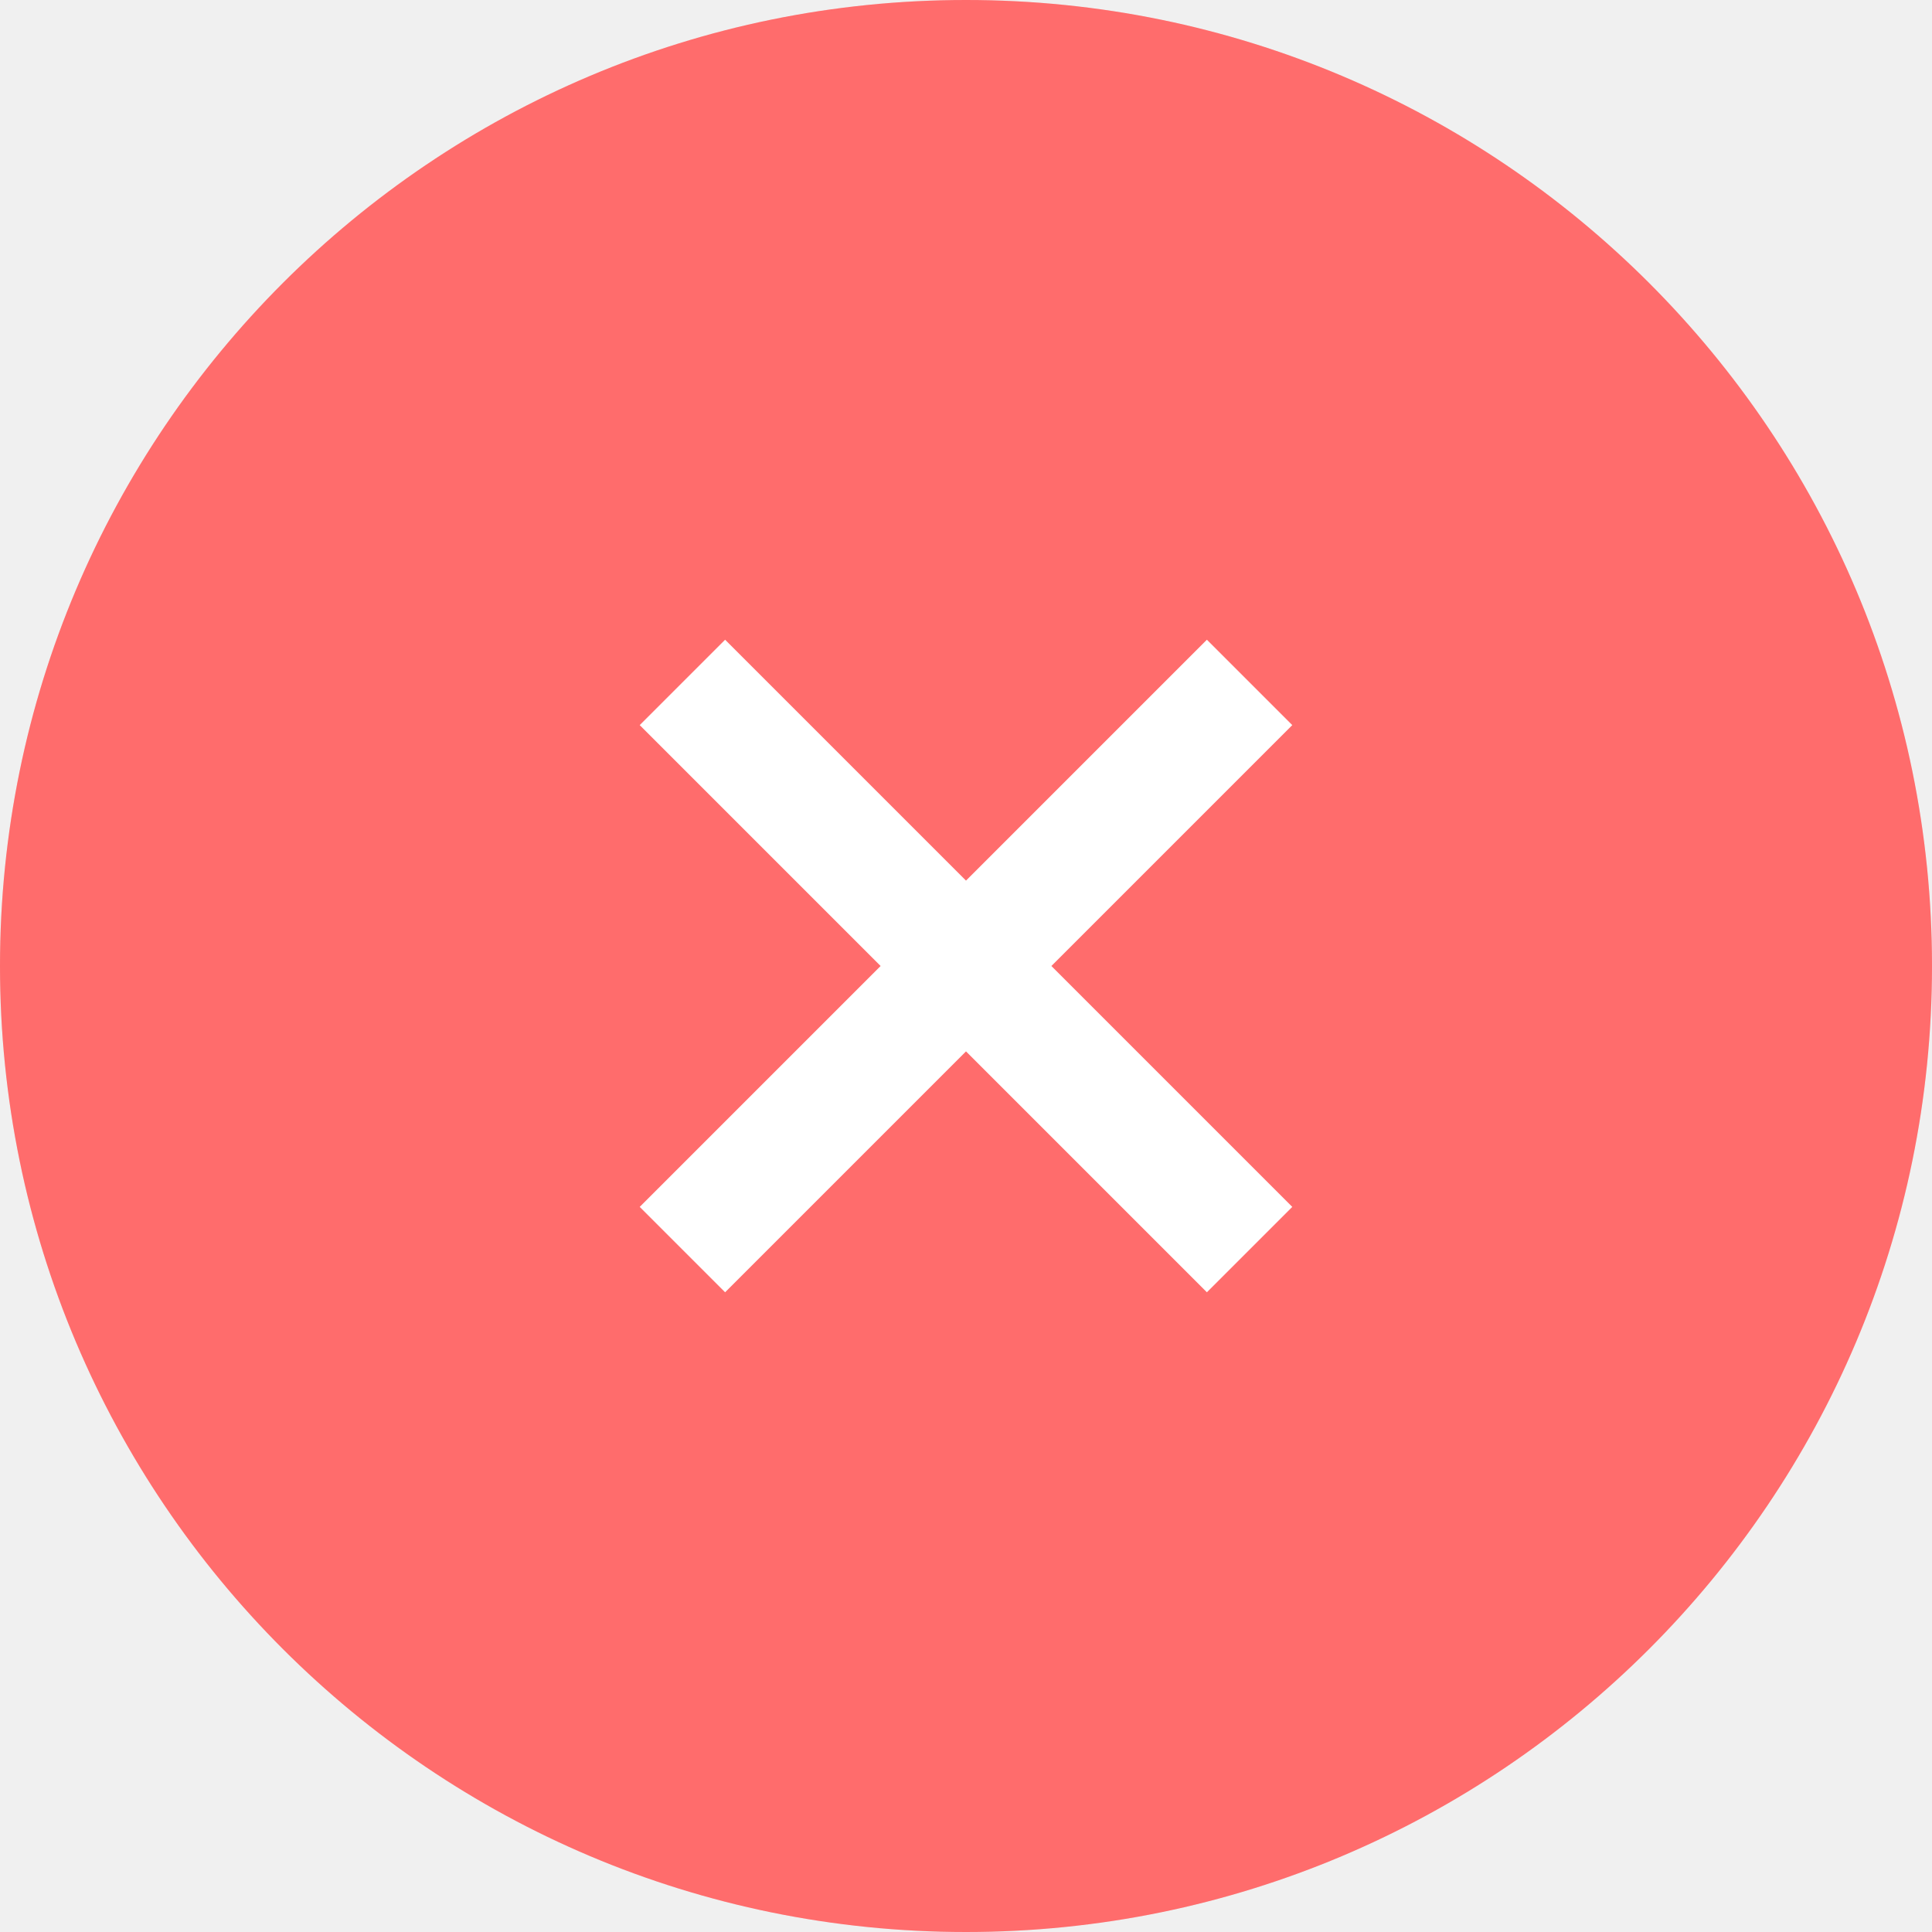
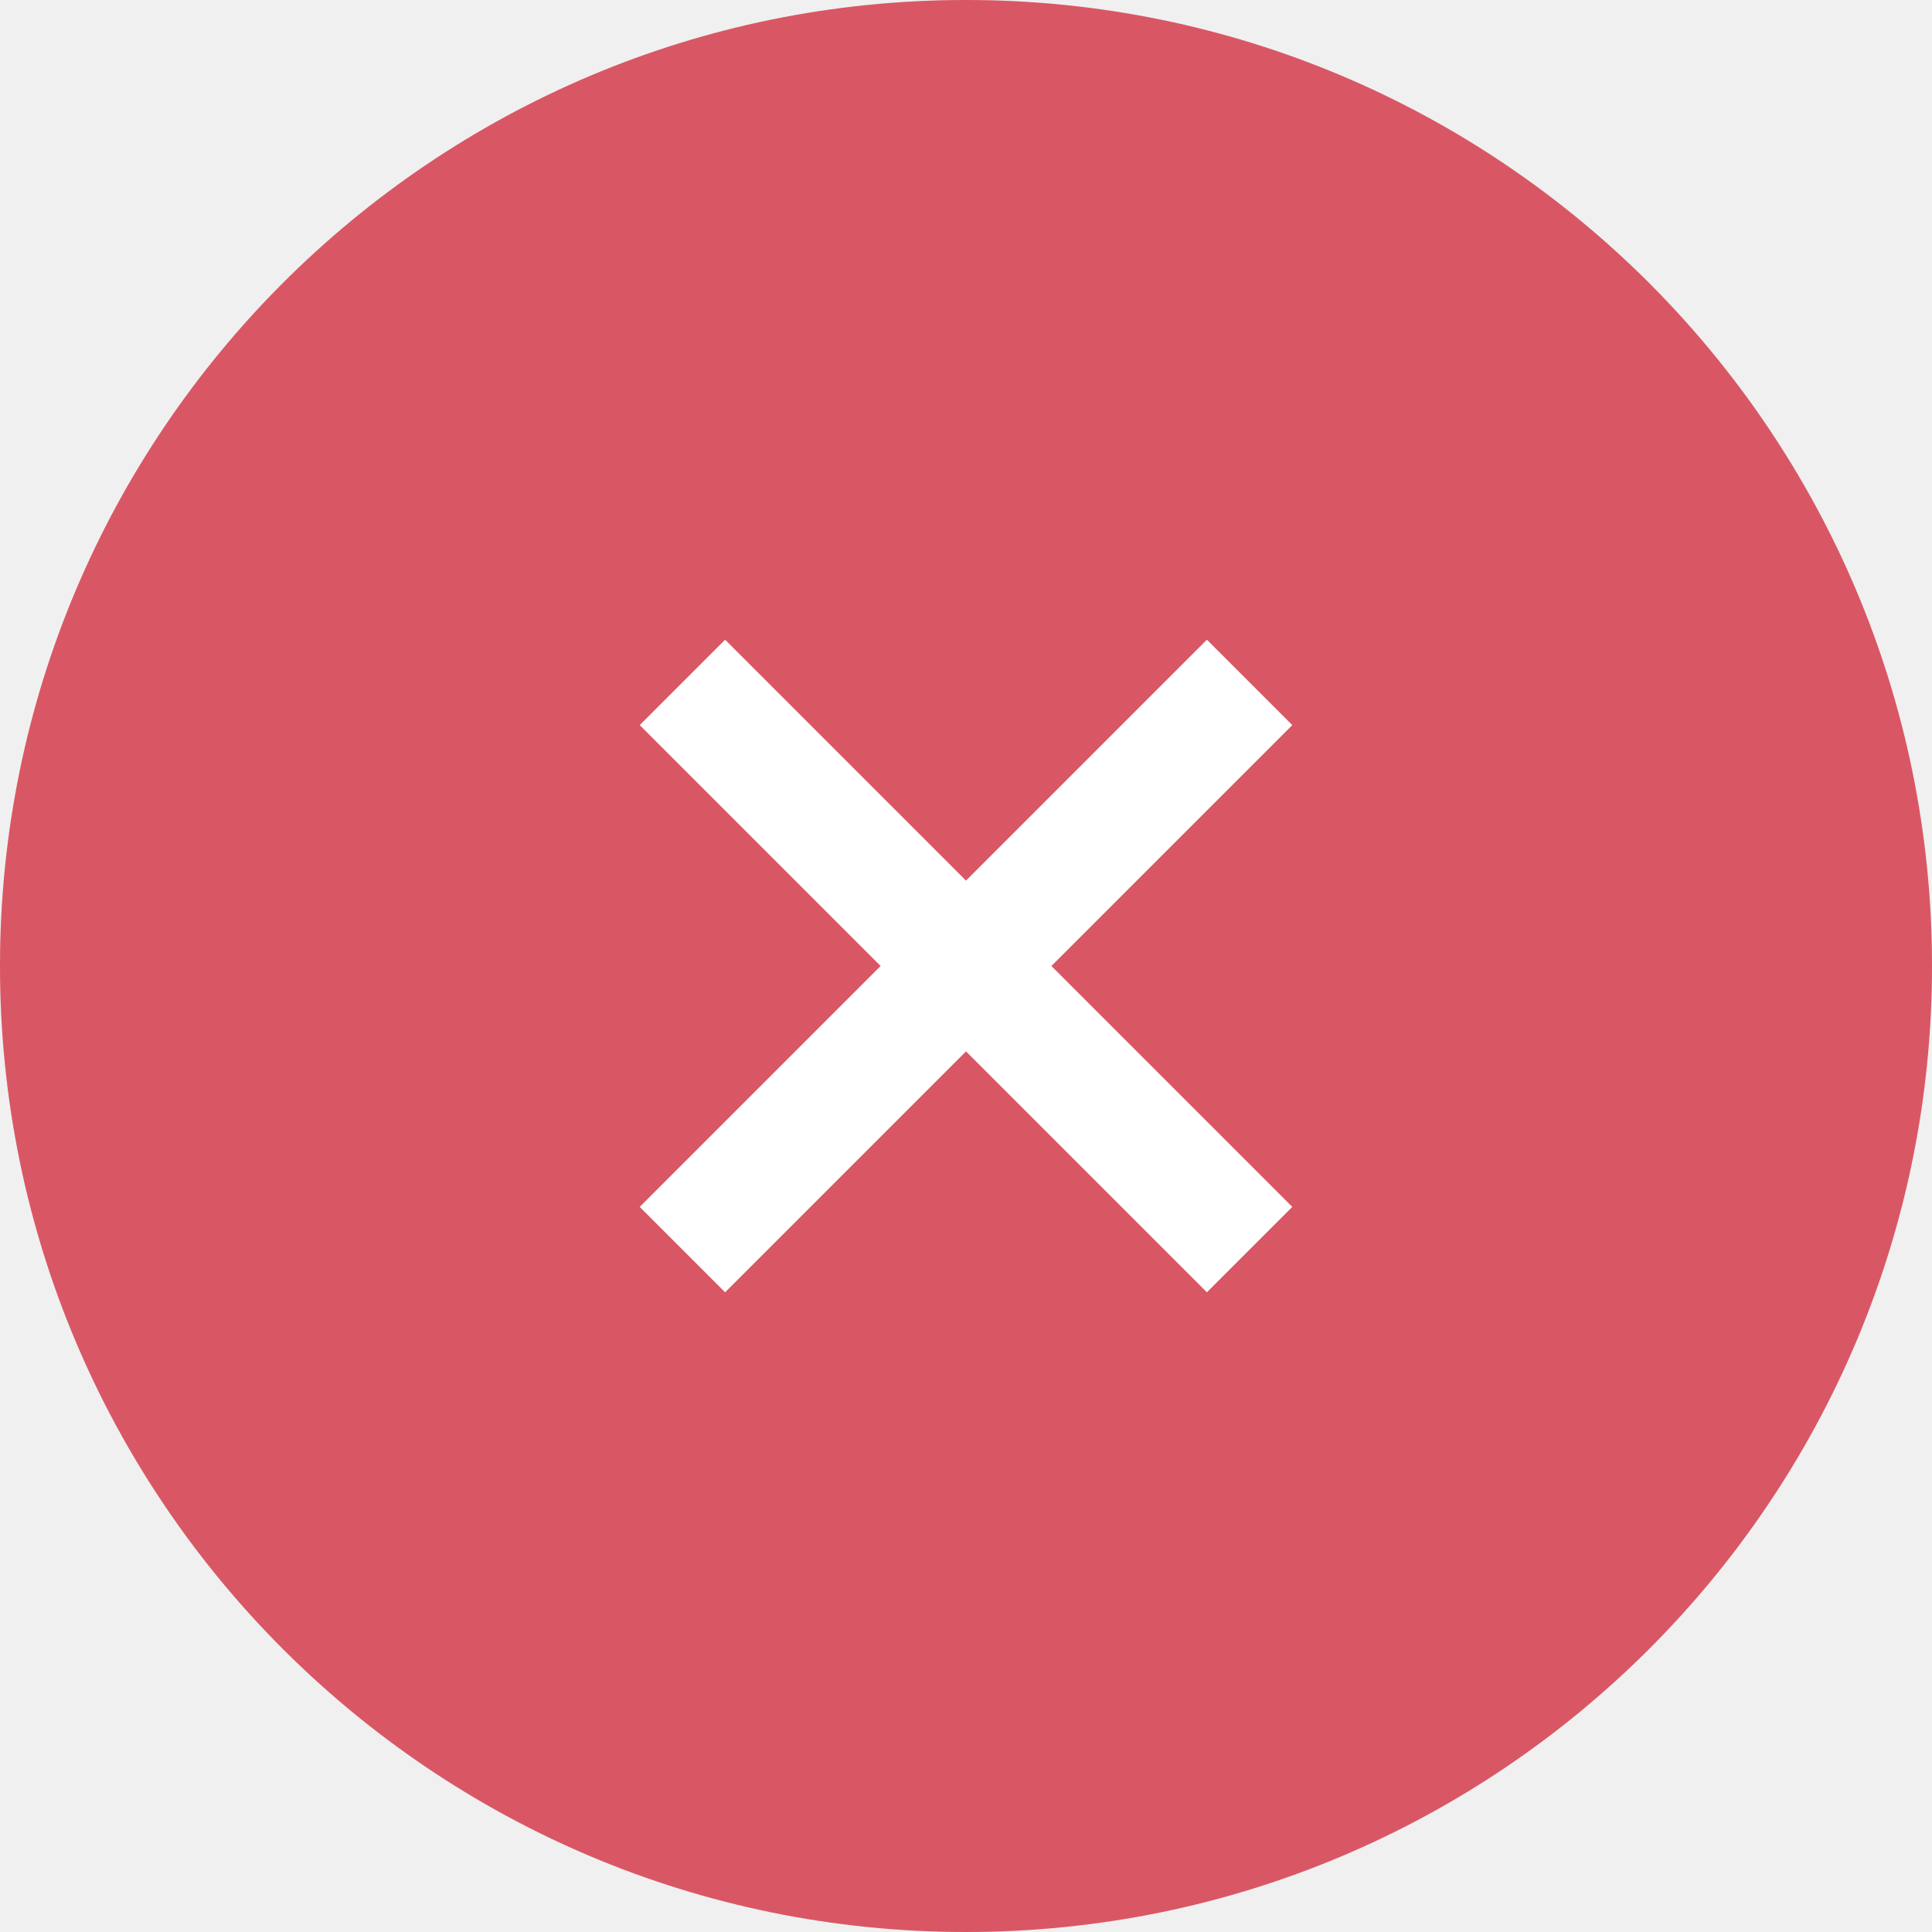
<svg xmlns="http://www.w3.org/2000/svg" id="svg7384" version="1.1" height="32" width="32">
  <defs id="defs7386" />
  <circle style="fill:#FF5252;fill-opacity:1;stroke:none" id="path2994" cx="16" cy="16" r="16" />
-   <circle style="fill:#ffffff;fill-opacity:0.15;stroke:none" id="path2994-9" cx="16" cy="16" r="16" />
+   <circle style="fill:#0071ce;fill-opacity:0.15;stroke:none" id="path2994-9" cx="16" cy="16" r="16" />
  <path id="path4778-0" style="fill:none;fill-opacity:0;fill-rule:evenodd;stroke:#ffffff;stroke-width:2;stroke-linecap:square;stroke-linejoin:miter;stroke-miterlimit:4;stroke-dasharray:none;stroke-opacity:1" d="m 12.01,12.01 c 7.98,7.98 7.98,7.98 7.98,7.98 m -7.98,0 c 7.98,-7.98 7.98,-7.98 7.98,-7.98" />
</svg>
